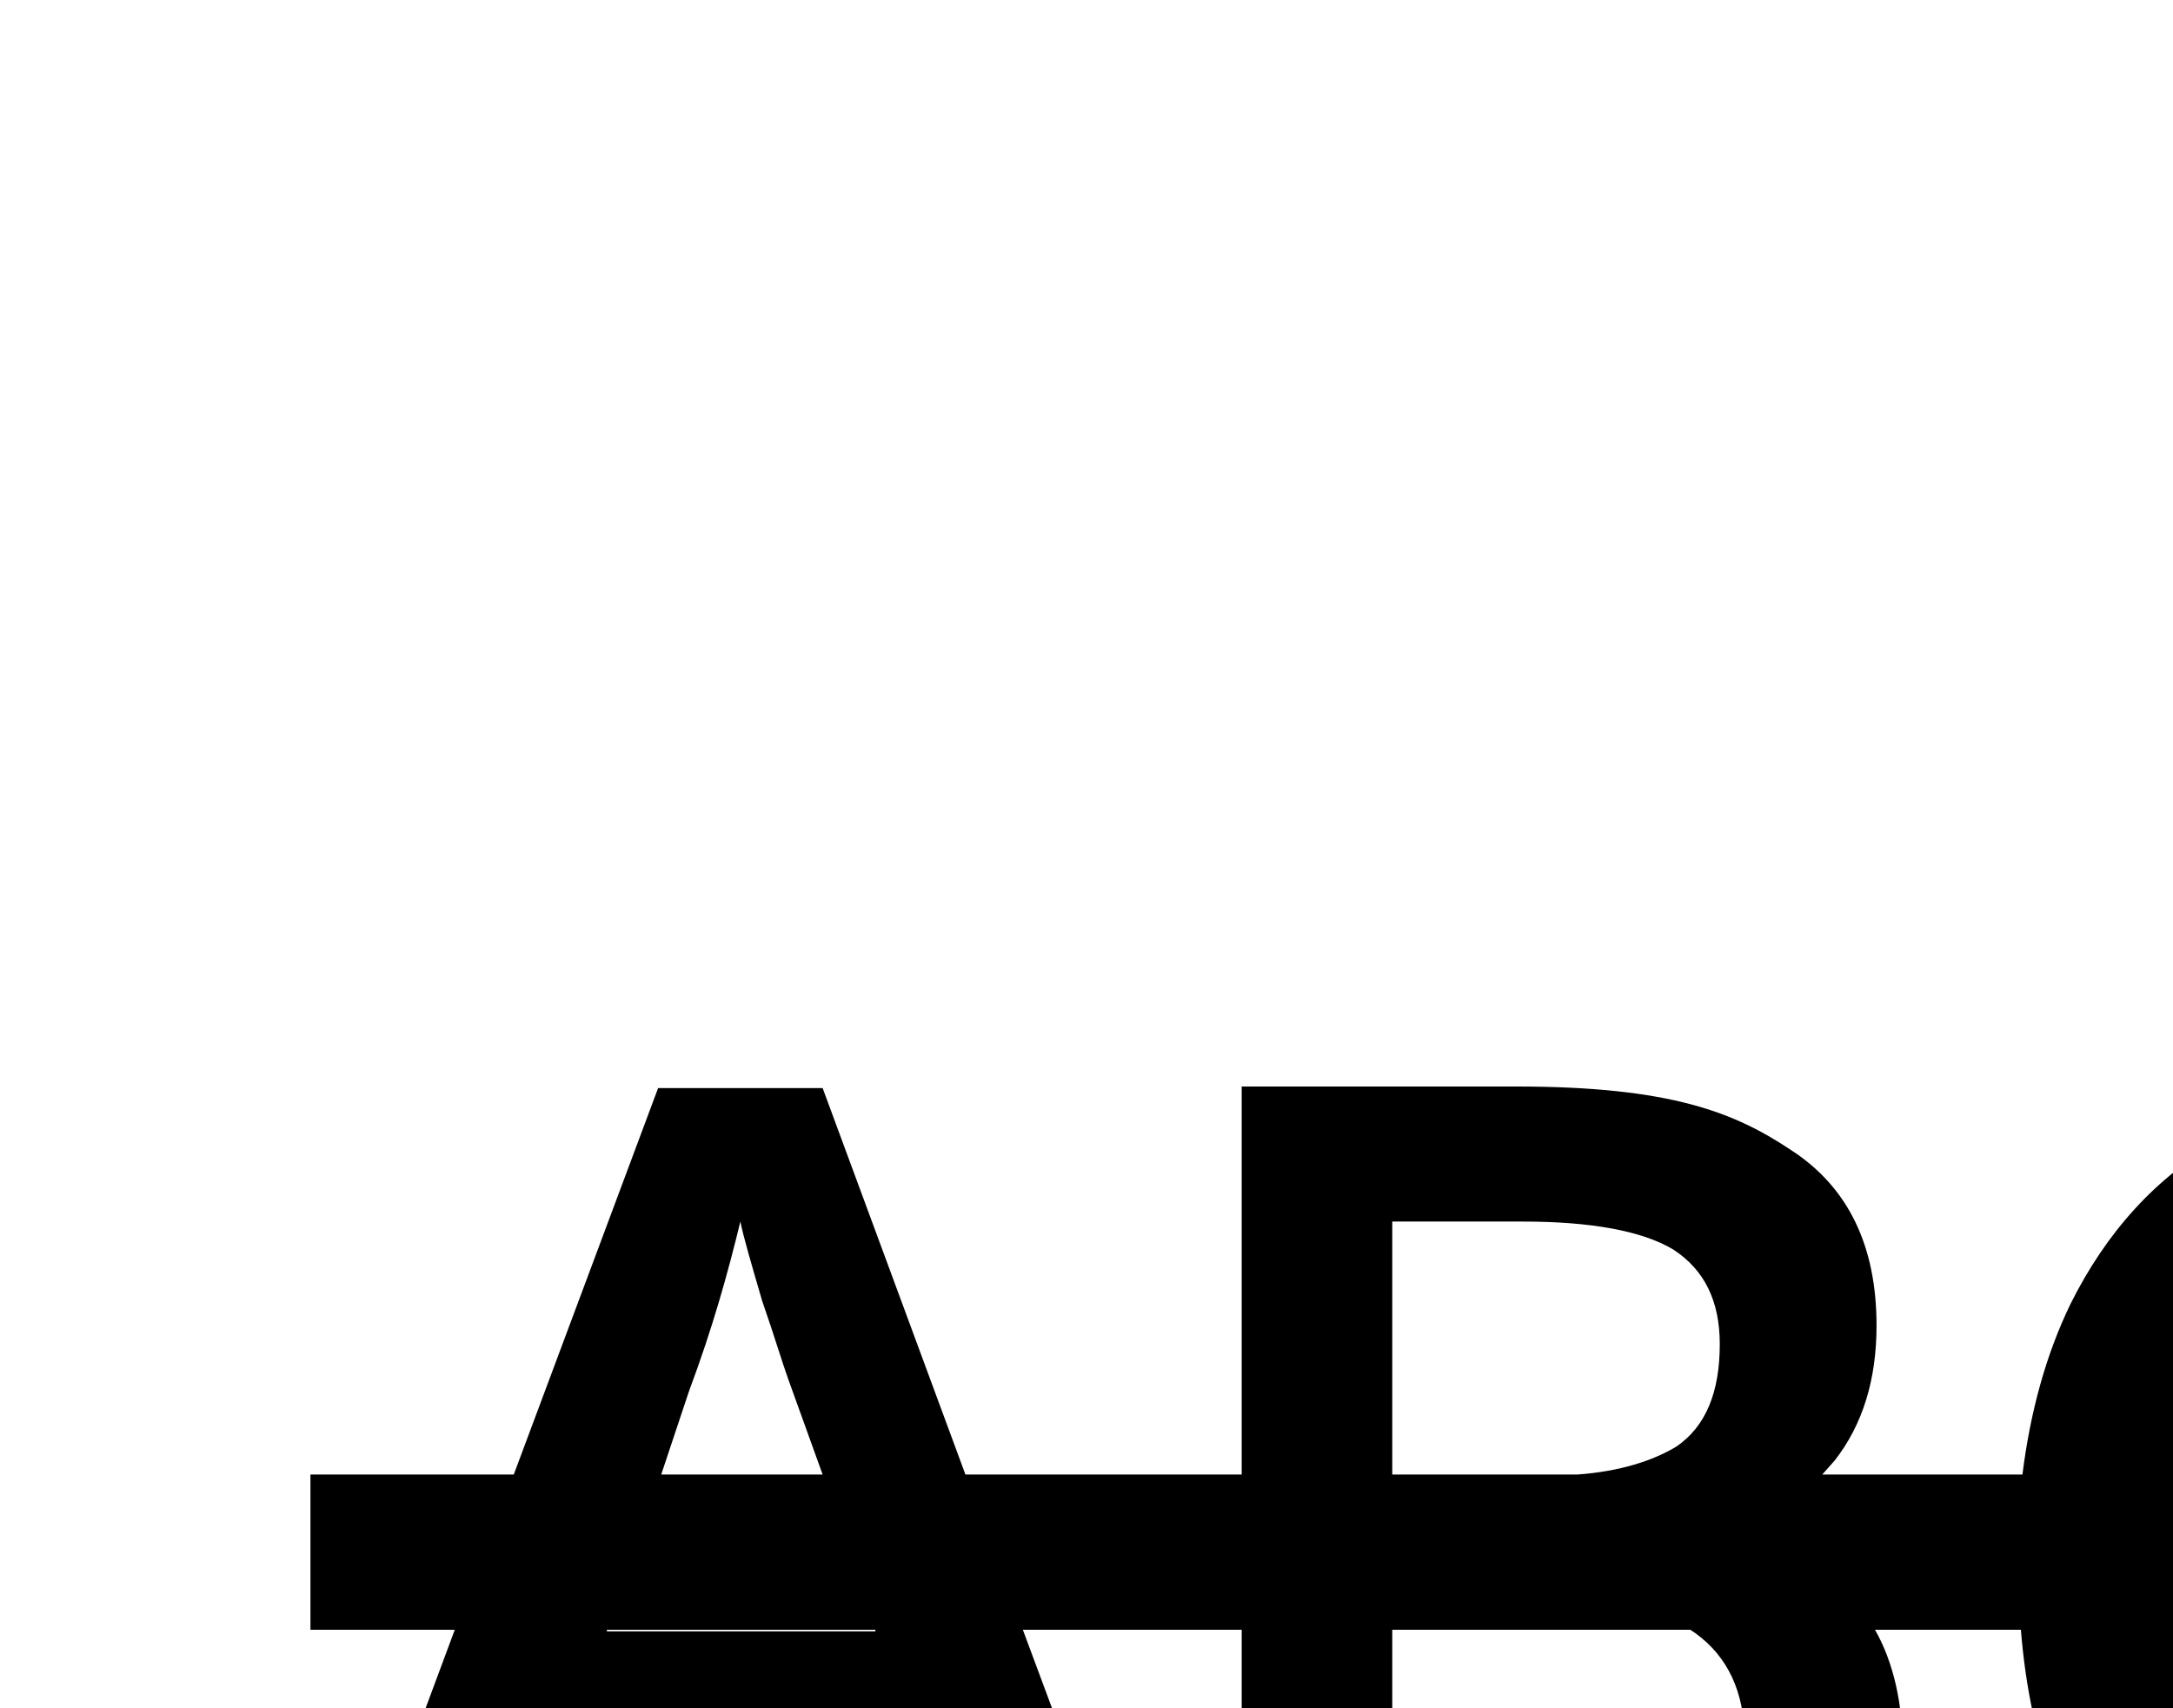
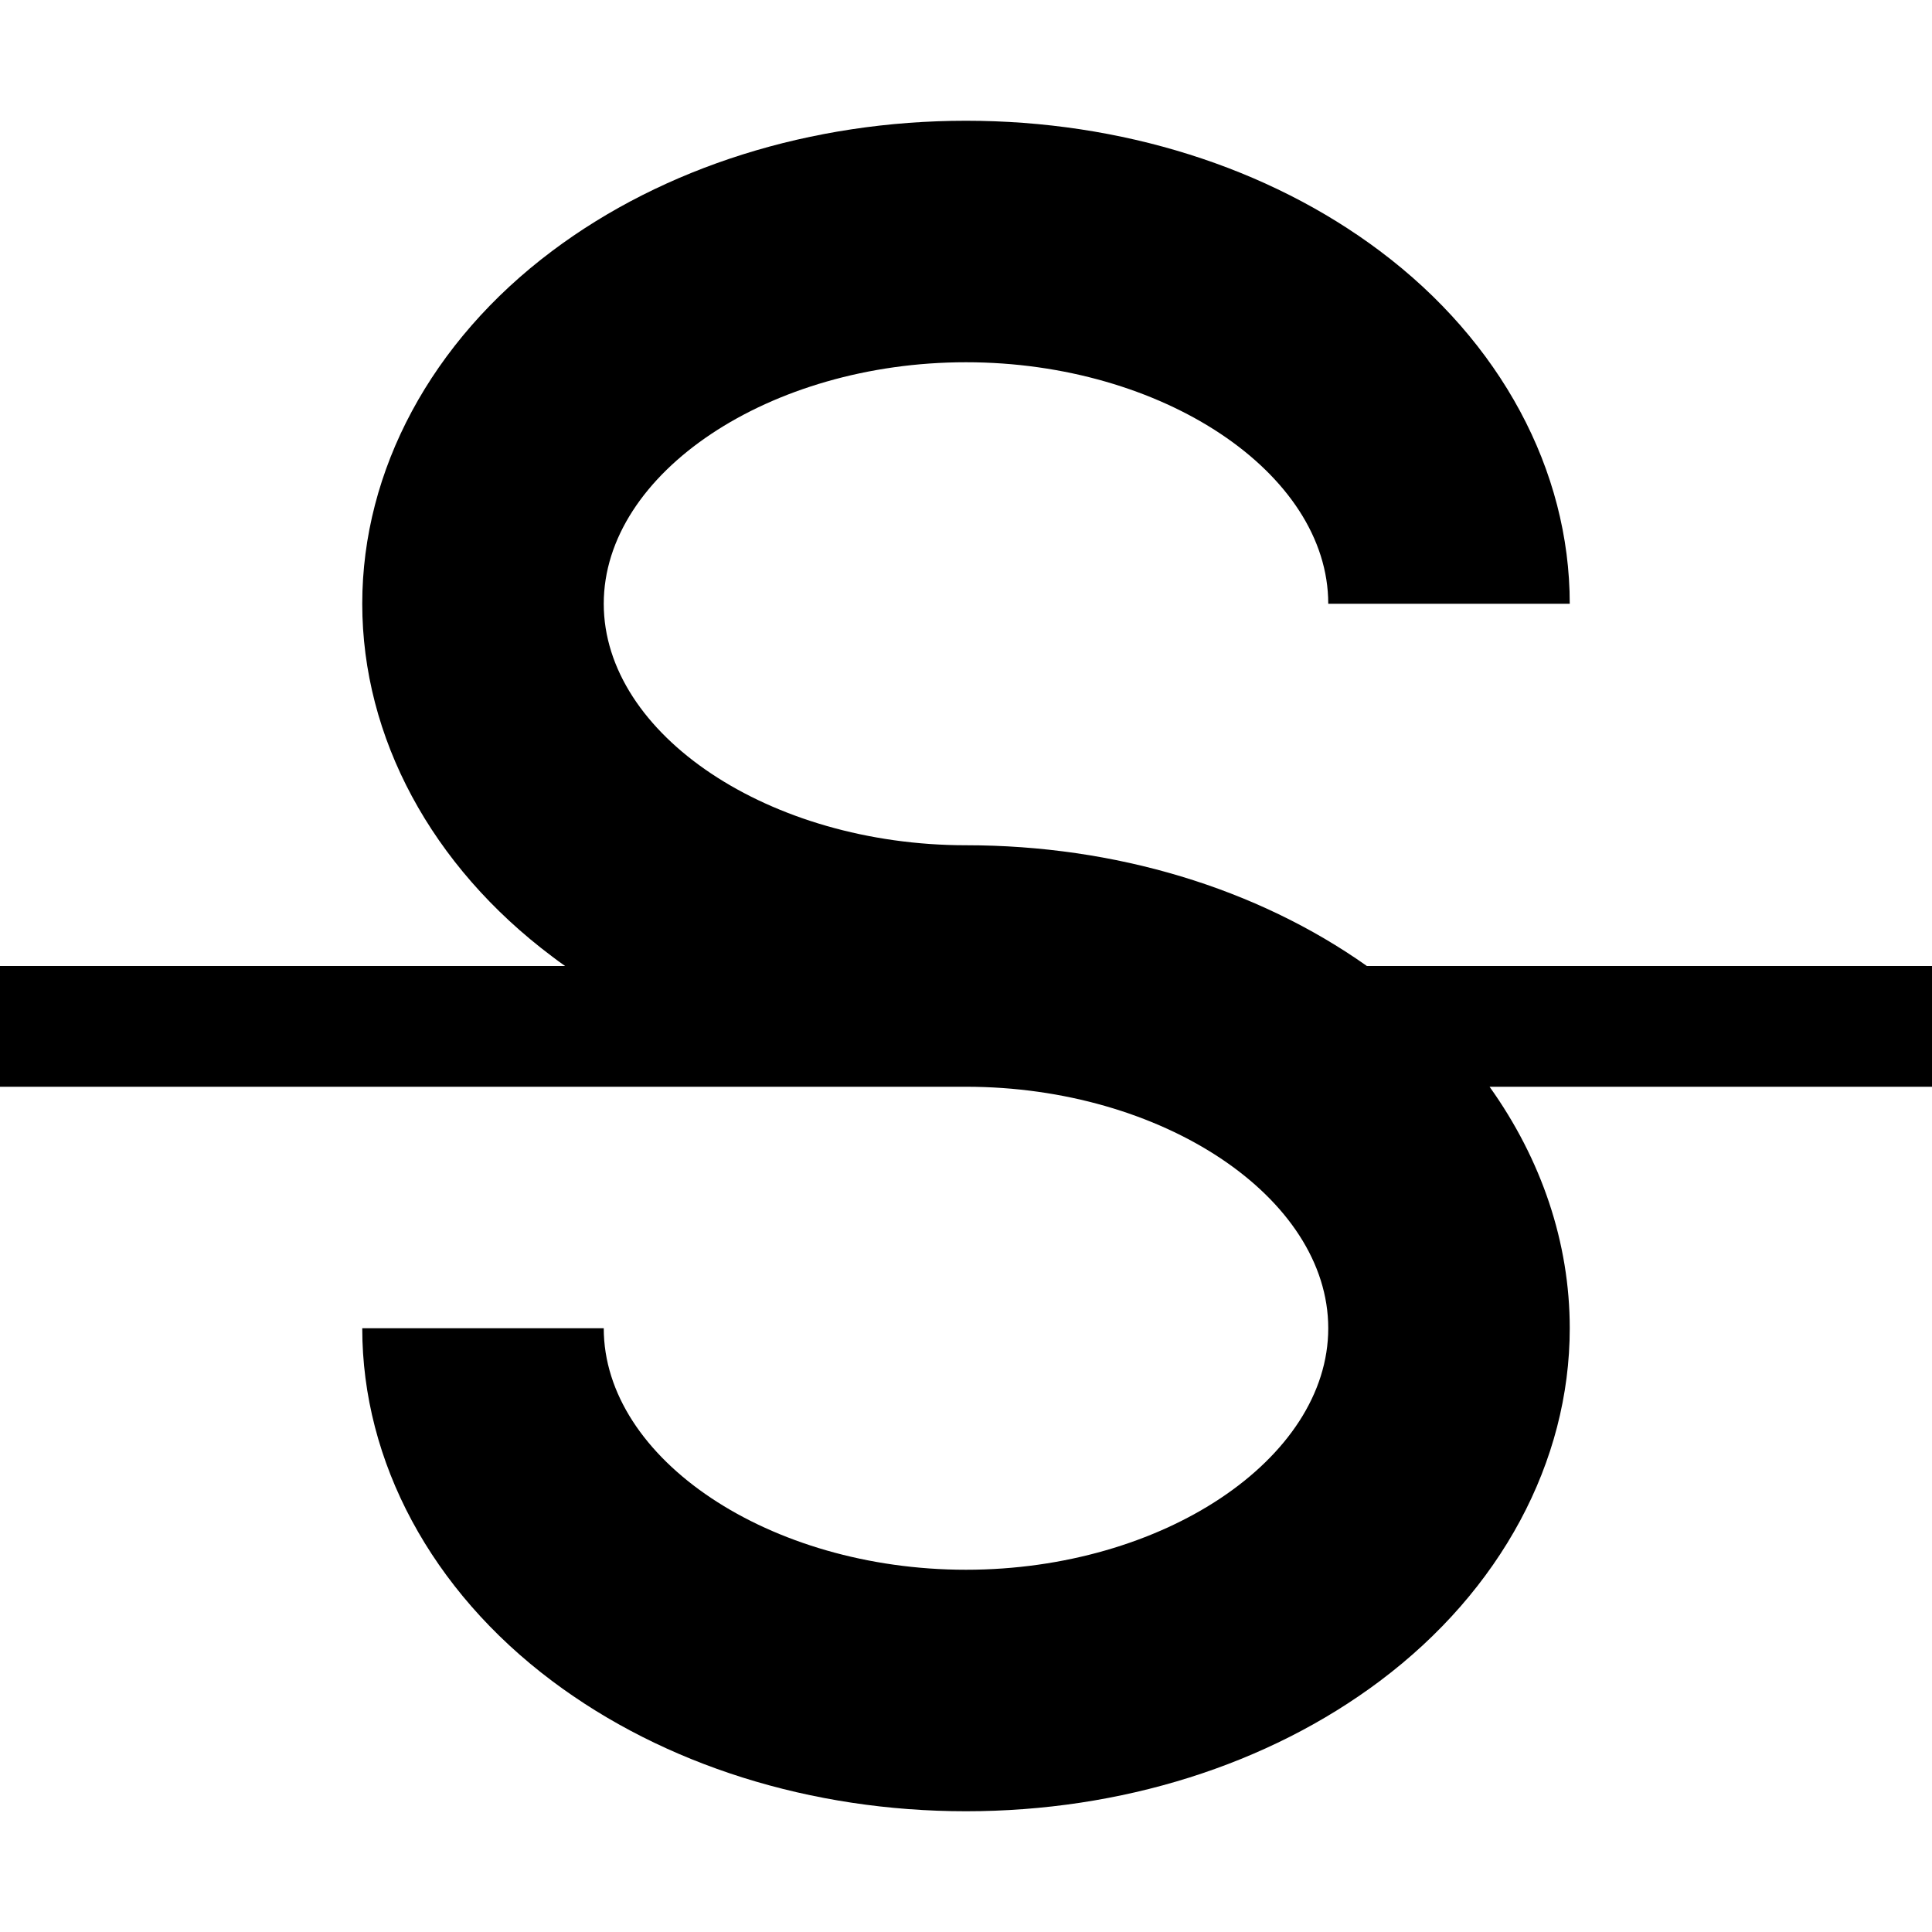
- <svg aria-hidden="true" fill="currentColor" focusable="false" height="11" role="img" width="14" viewBox="0 0 14 11">
-   <path d="M15.82 12.25c0.26 0 0.5-0.020 0.74-0.070 0.23-0.050 0.48-0.12 0.73-0.2v0.84c-0.46 0.17-0.99 0.26-1.58 0.26-0.88 0-1.54-0.26-2.010-0.79-0.39-0.44-0.62-1.040-0.68-1.79h-0.94c0.12 0.21 0.18 0.48 0.18 0.79 0 0.54-0.18 0.95-0.55 1.26-0.38 0.3-0.9 0.45-1.56 0.45h-2.15v-2.5h-1.41l0.93 2.5h-1.030l-0.59-1.67h-2.28l-0.58 1.67h-1.040l0.93-2.5h-0.93v-1h1.31l0.93-2.49h1.060l0.92 2.49h1.78v-2.5h1.77c1 0 1.41 0.17 1.77 0.41 0.37 0.24 0.55 0.62 0.55 1.13 0 0.35-0.090 0.64-0.27 0.87l-0.080 0.090h1.29c0.050-0.4 0.15-0.77 0.31-1.1 0.23-0.46 0.55-0.82 0.98-1.060 0.43-0.25 0.93-0.37 1.51-0.37 0.61 0 1.17 0.12 1.69 0.38l-0.35 0.81c-0.2-0.1-0.42-0.18-0.64-0.25s-0.46-0.11-0.71-0.11c-0.55 0-0.99 0.2-1.31 0.59-0.23 0.29-0.38 0.66-0.44 1.11h2.93v1h-2.95c0.060 0.5 0.2 0.9 0.44 1.19 0.3 0.37 0.75 0.56 1.33 0.56zM4.44 8.96l-0.18 0.54h1.040l-0.22-0.61c-0.040-0.11-0.090-0.28-0.17-0.51-0.070-0.24-0.12-0.41-0.14-0.51-0.080 0.33-0.18 0.69-0.33 1.090zM8.97 7.87v1.63h1.19c0.28-0.020 0.49-0.090 0.64-0.18 0.19-0.13 0.28-0.35 0.28-0.66 0-0.28-0.1-0.48-0.3-0.61-0.2-0.12-0.53-0.18-0.97-0.18h-0.84zM5.64 10.51v-0.010h-1.73v0.010h1.73zM10.92 10.52l-0.030-0.020h-1.92v1.68h1.040c0.4 0 0.71-0.080 0.92-0.23 0.21-0.16 0.31-0.4 0.31-0.74 0-0.31-0.11-0.54-0.32-0.69z" />
+ <svg aria-hidden="true" fill="currentColor" focusable="false" role="img" height="1em" width="1em" viewBox="0 0 16 16">
+   <path d="M16 8v1h-3.664c0.43 0.602 0.664 1.292 0.664 2 0 1.107-0.573 2.172-1.572 2.921-0.927 0.696-2.145 1.079-3.428 1.079s-2.501-0.383-3.428-1.079c-0.999-0.749-1.572-1.814-1.572-2.921h2c0 1.084 1.374 2 3 2s3-0.916 3-2c0-1.084-1.374-2-3-2h-8v-1h4.68c-0.037-0.026-0.073-0.052-0.108-0.079-0.999-0.749-1.572-1.814-1.572-2.921s0.573-2.172 1.572-2.921c0.927-0.696 2.145-1.079 3.428-1.079s2.501 0.383 3.428 1.079c0.999 0.749 1.572 1.814 1.572 2.921h-2c0-1.084-1.374-2-3-2s-3 0.916-3 2c0 1.084 1.374 2 3 2 1.234 0 2.407 0.354 3.32 1h4.68z" />
</svg>
